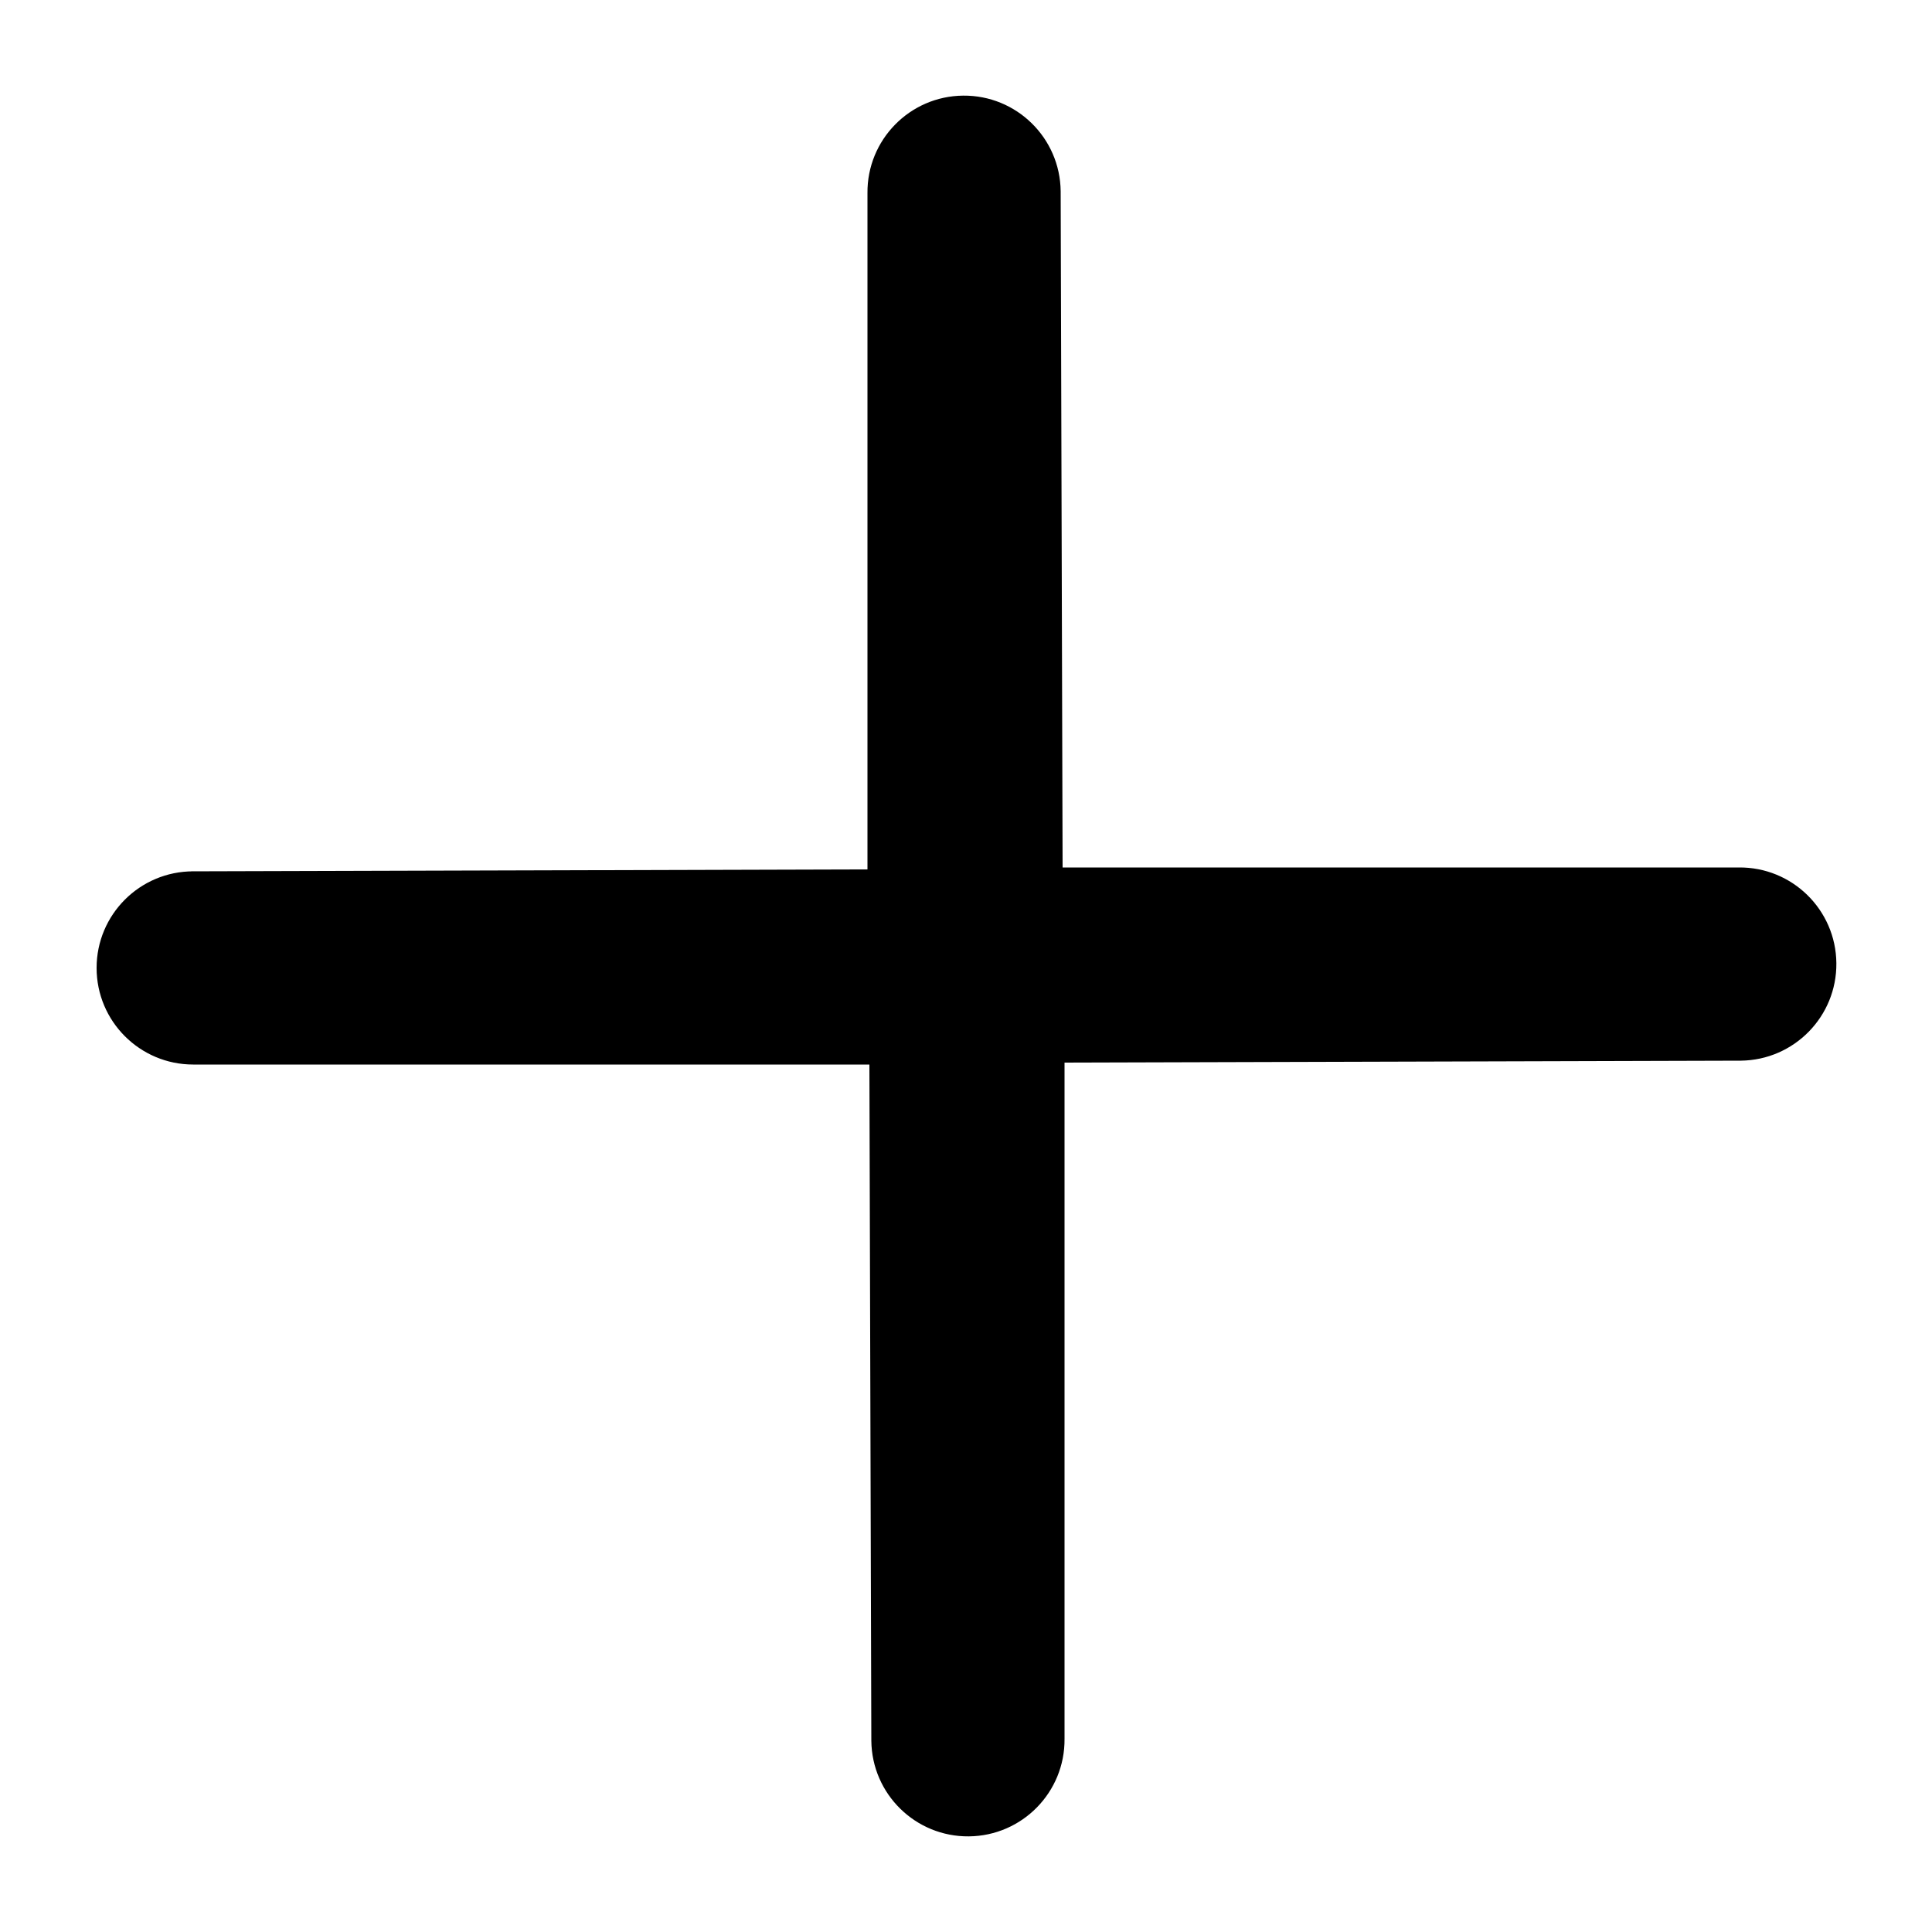
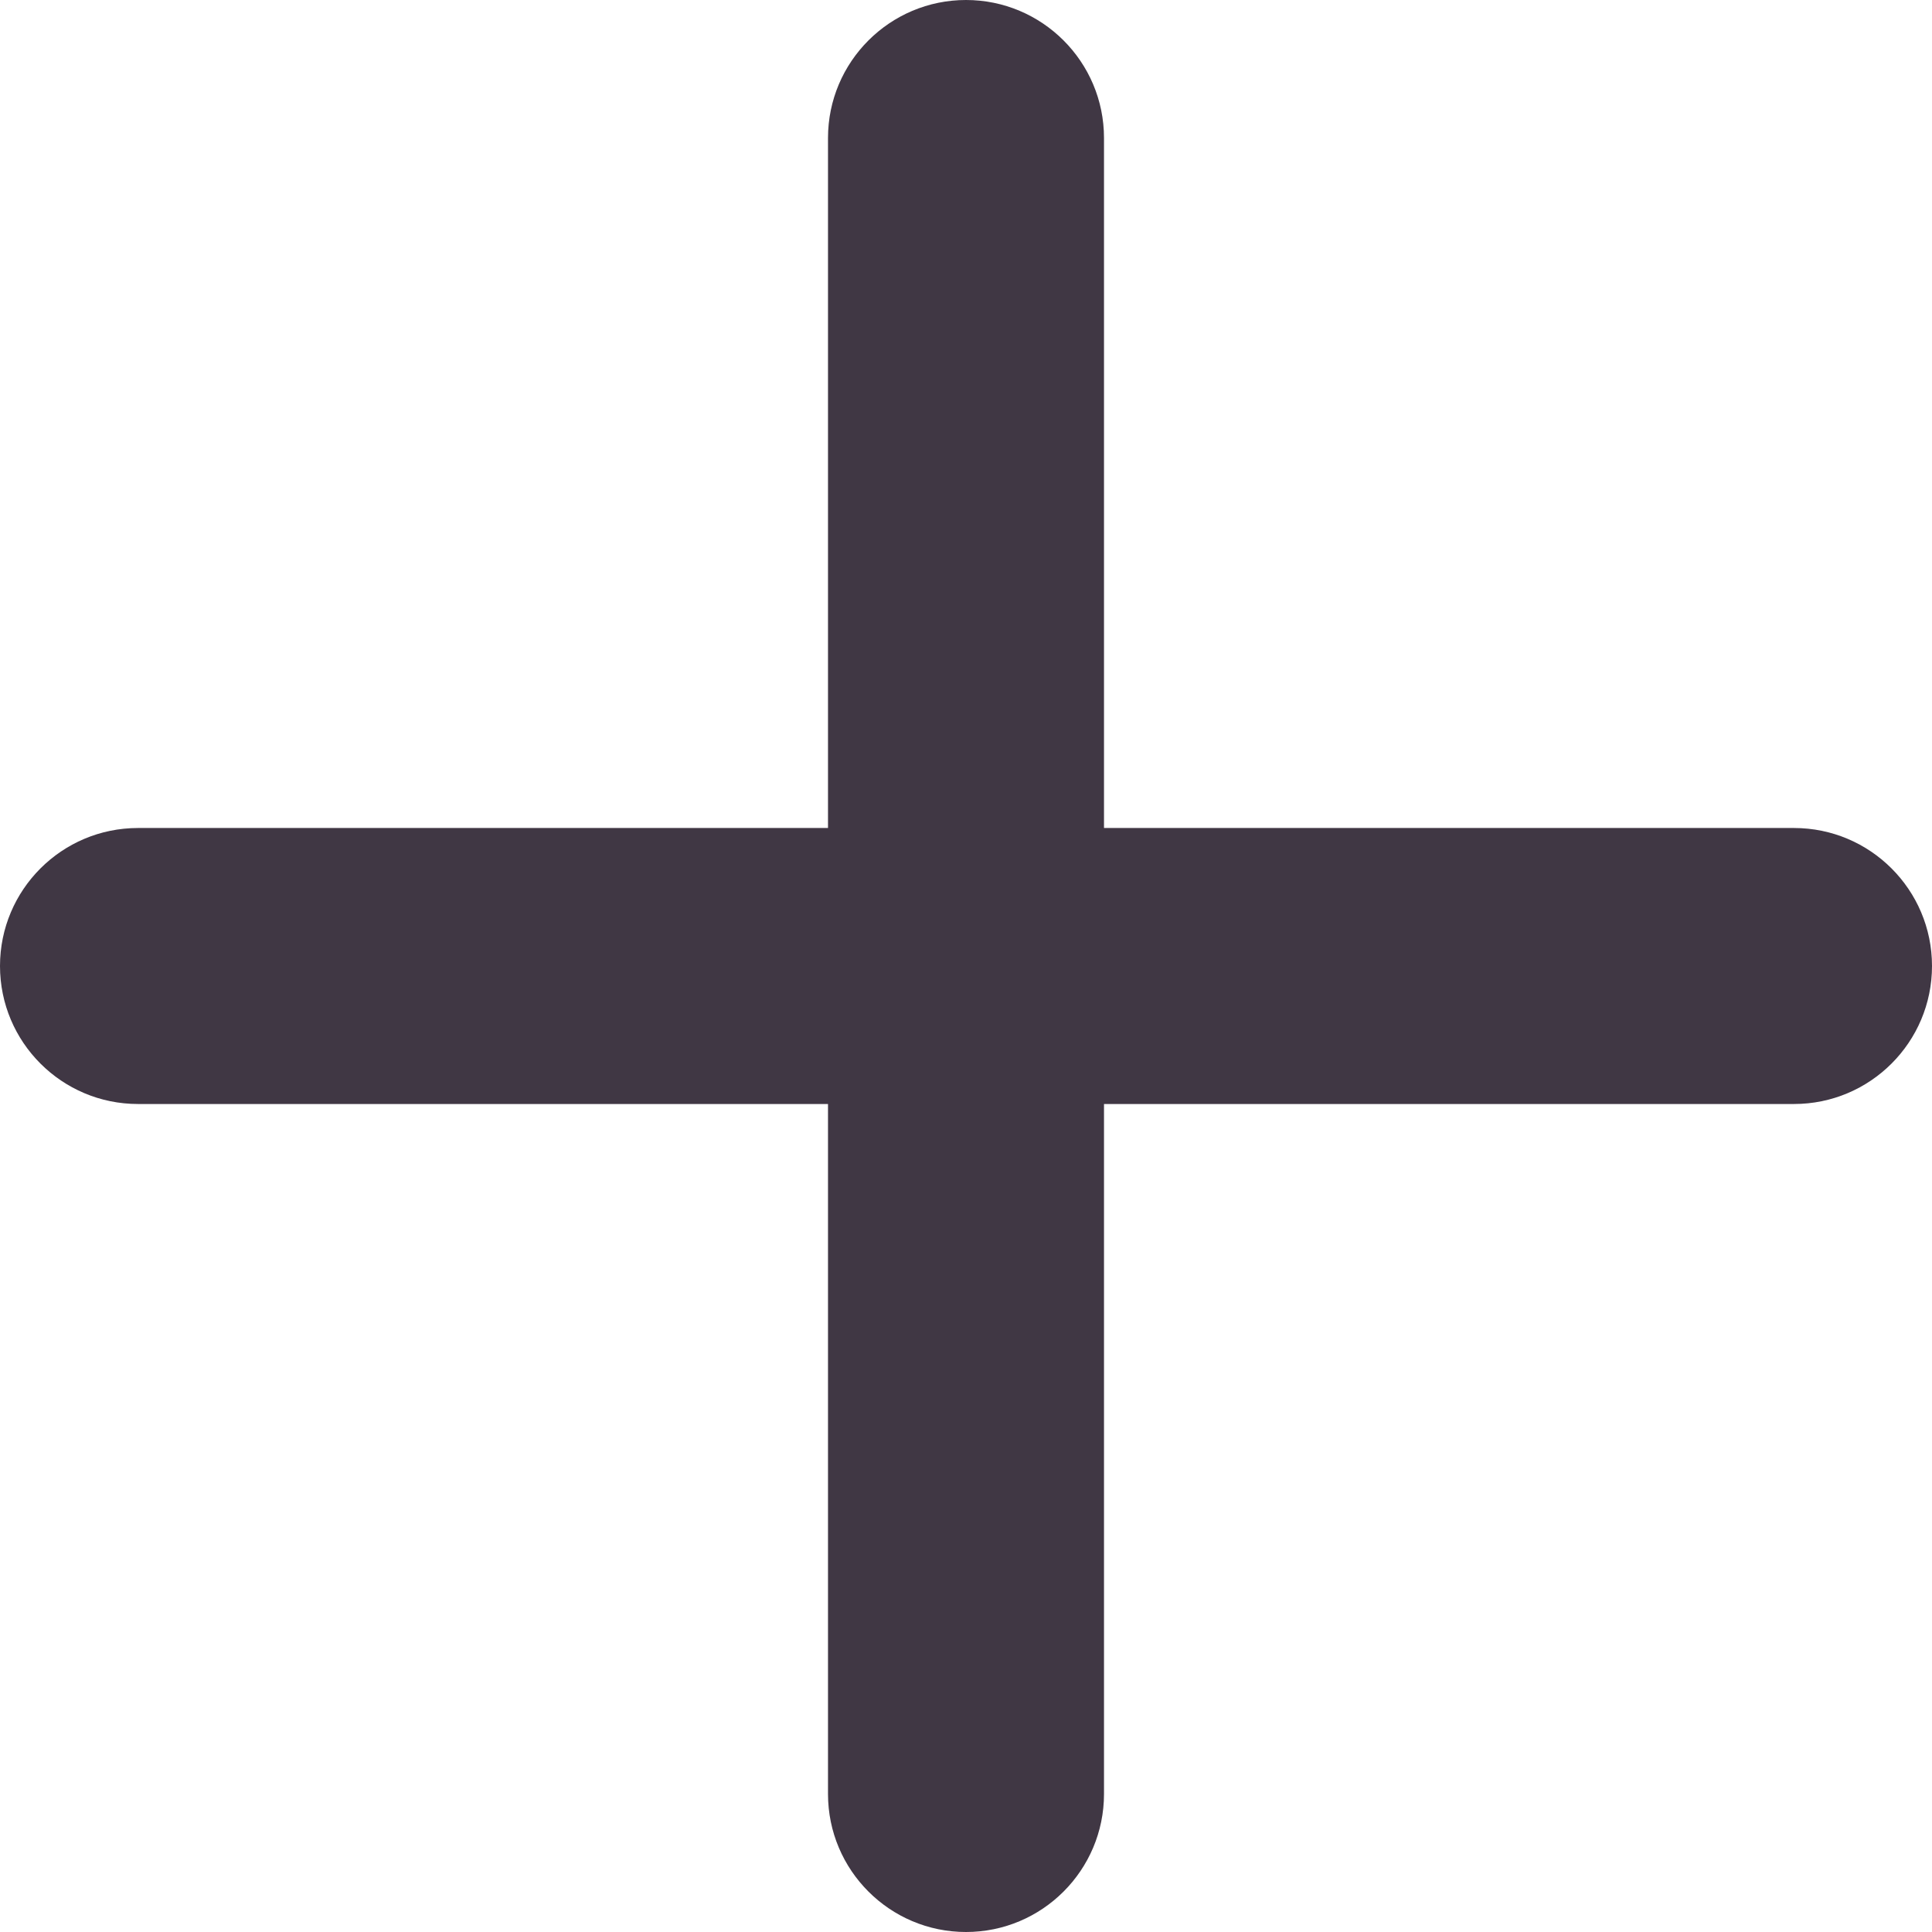
- <svg xmlns="http://www.w3.org/2000/svg" fill="none" class="icon icon-plus" viewBox="0 0 10 10">
-   <path fill="currentColor" fill-rule="evenodd" d="M1 4.51a.5.5 0 0 0 0 1h3.5l.01 3.5a.5.5 0 0 0 1-.01V5.5l3.5-.01a.5.5 0 0 0-.01-1H5.5L5.49.99a.5.5 0 0 0-1 .01v3.5l-3.5.01z" clip-rule="evenodd" />
+ <svg xmlns="http://www.w3.org/2000/svg" width="14" height="14" viewBox="0 0 14 14" fill="none">
+   <path d="M8 1C8 0.448 7.552 0 7 0C6.448 0 6 0.448 6 1V6H1C0.448 6 0 6.448 0 7C0 7.552 0.448 8 1 8H6V13C6 13.552 6.448 14 7 14C7.552 14 8 13.552 8 13V8H13C13.552 8 14 7.552 14 7C14 6.448 13.552 6 13 6H8V1Z" fill="#110516" fill-opacity="0.8" />
</svg>
